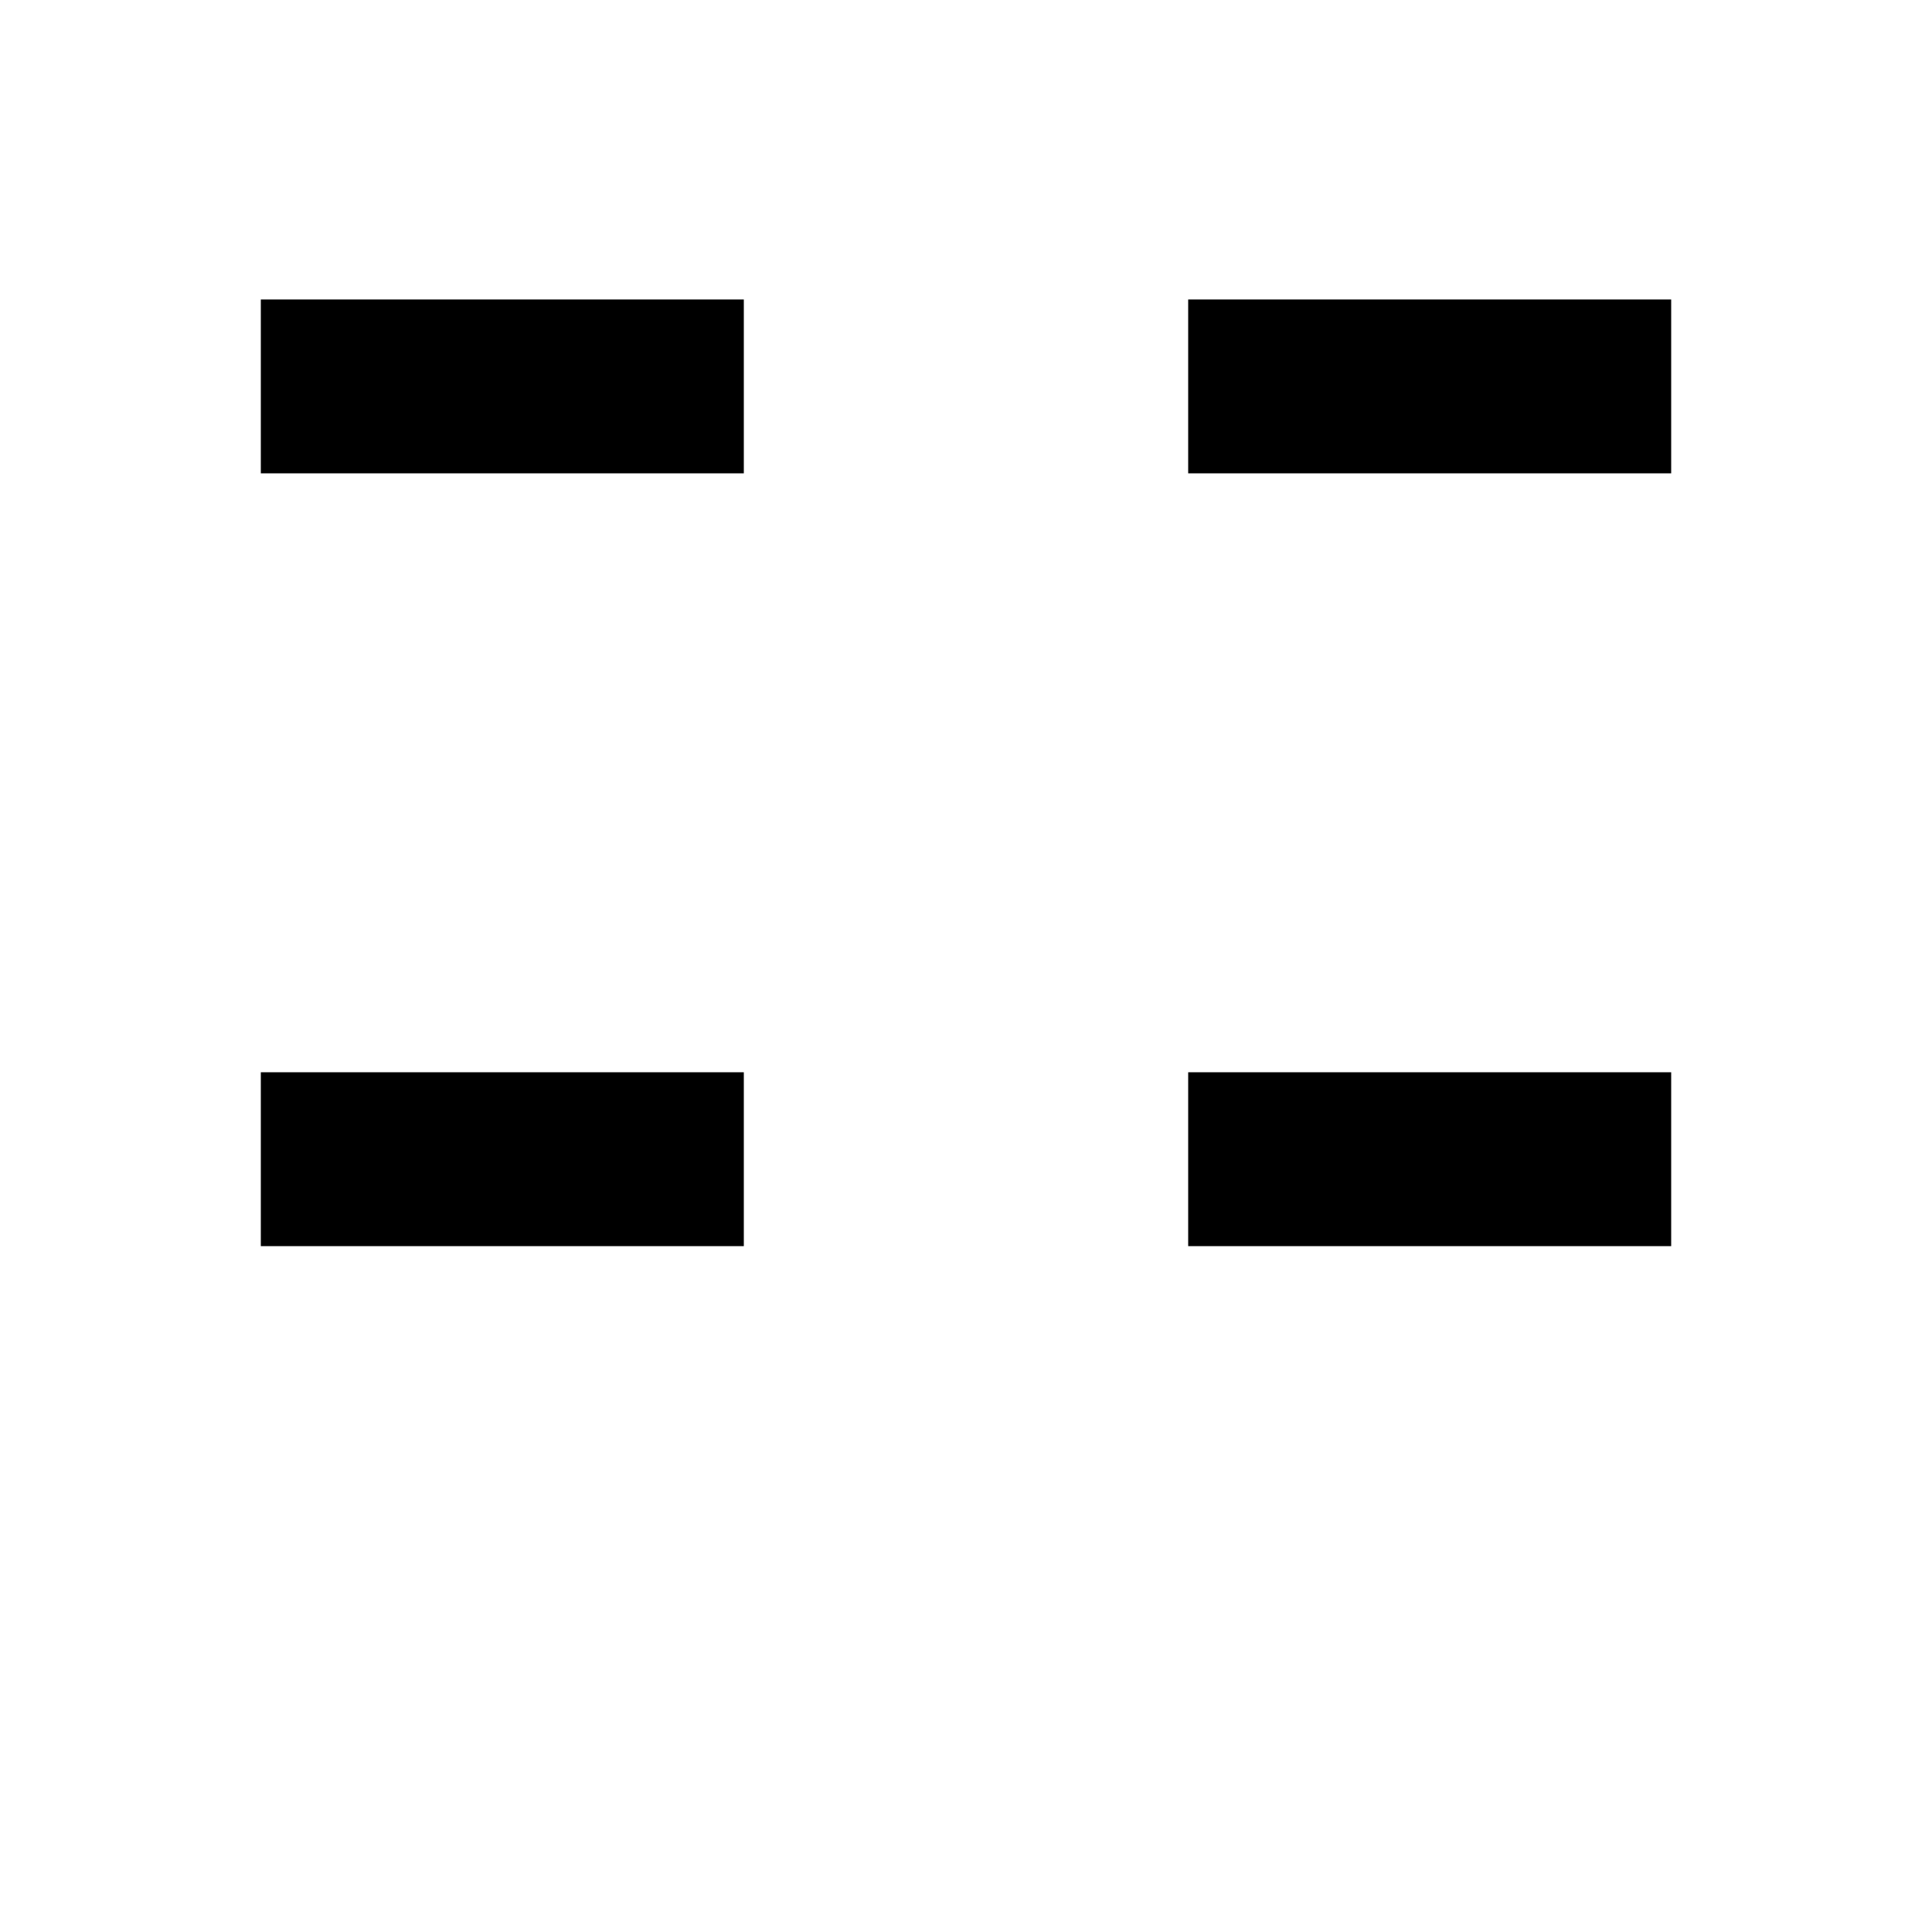
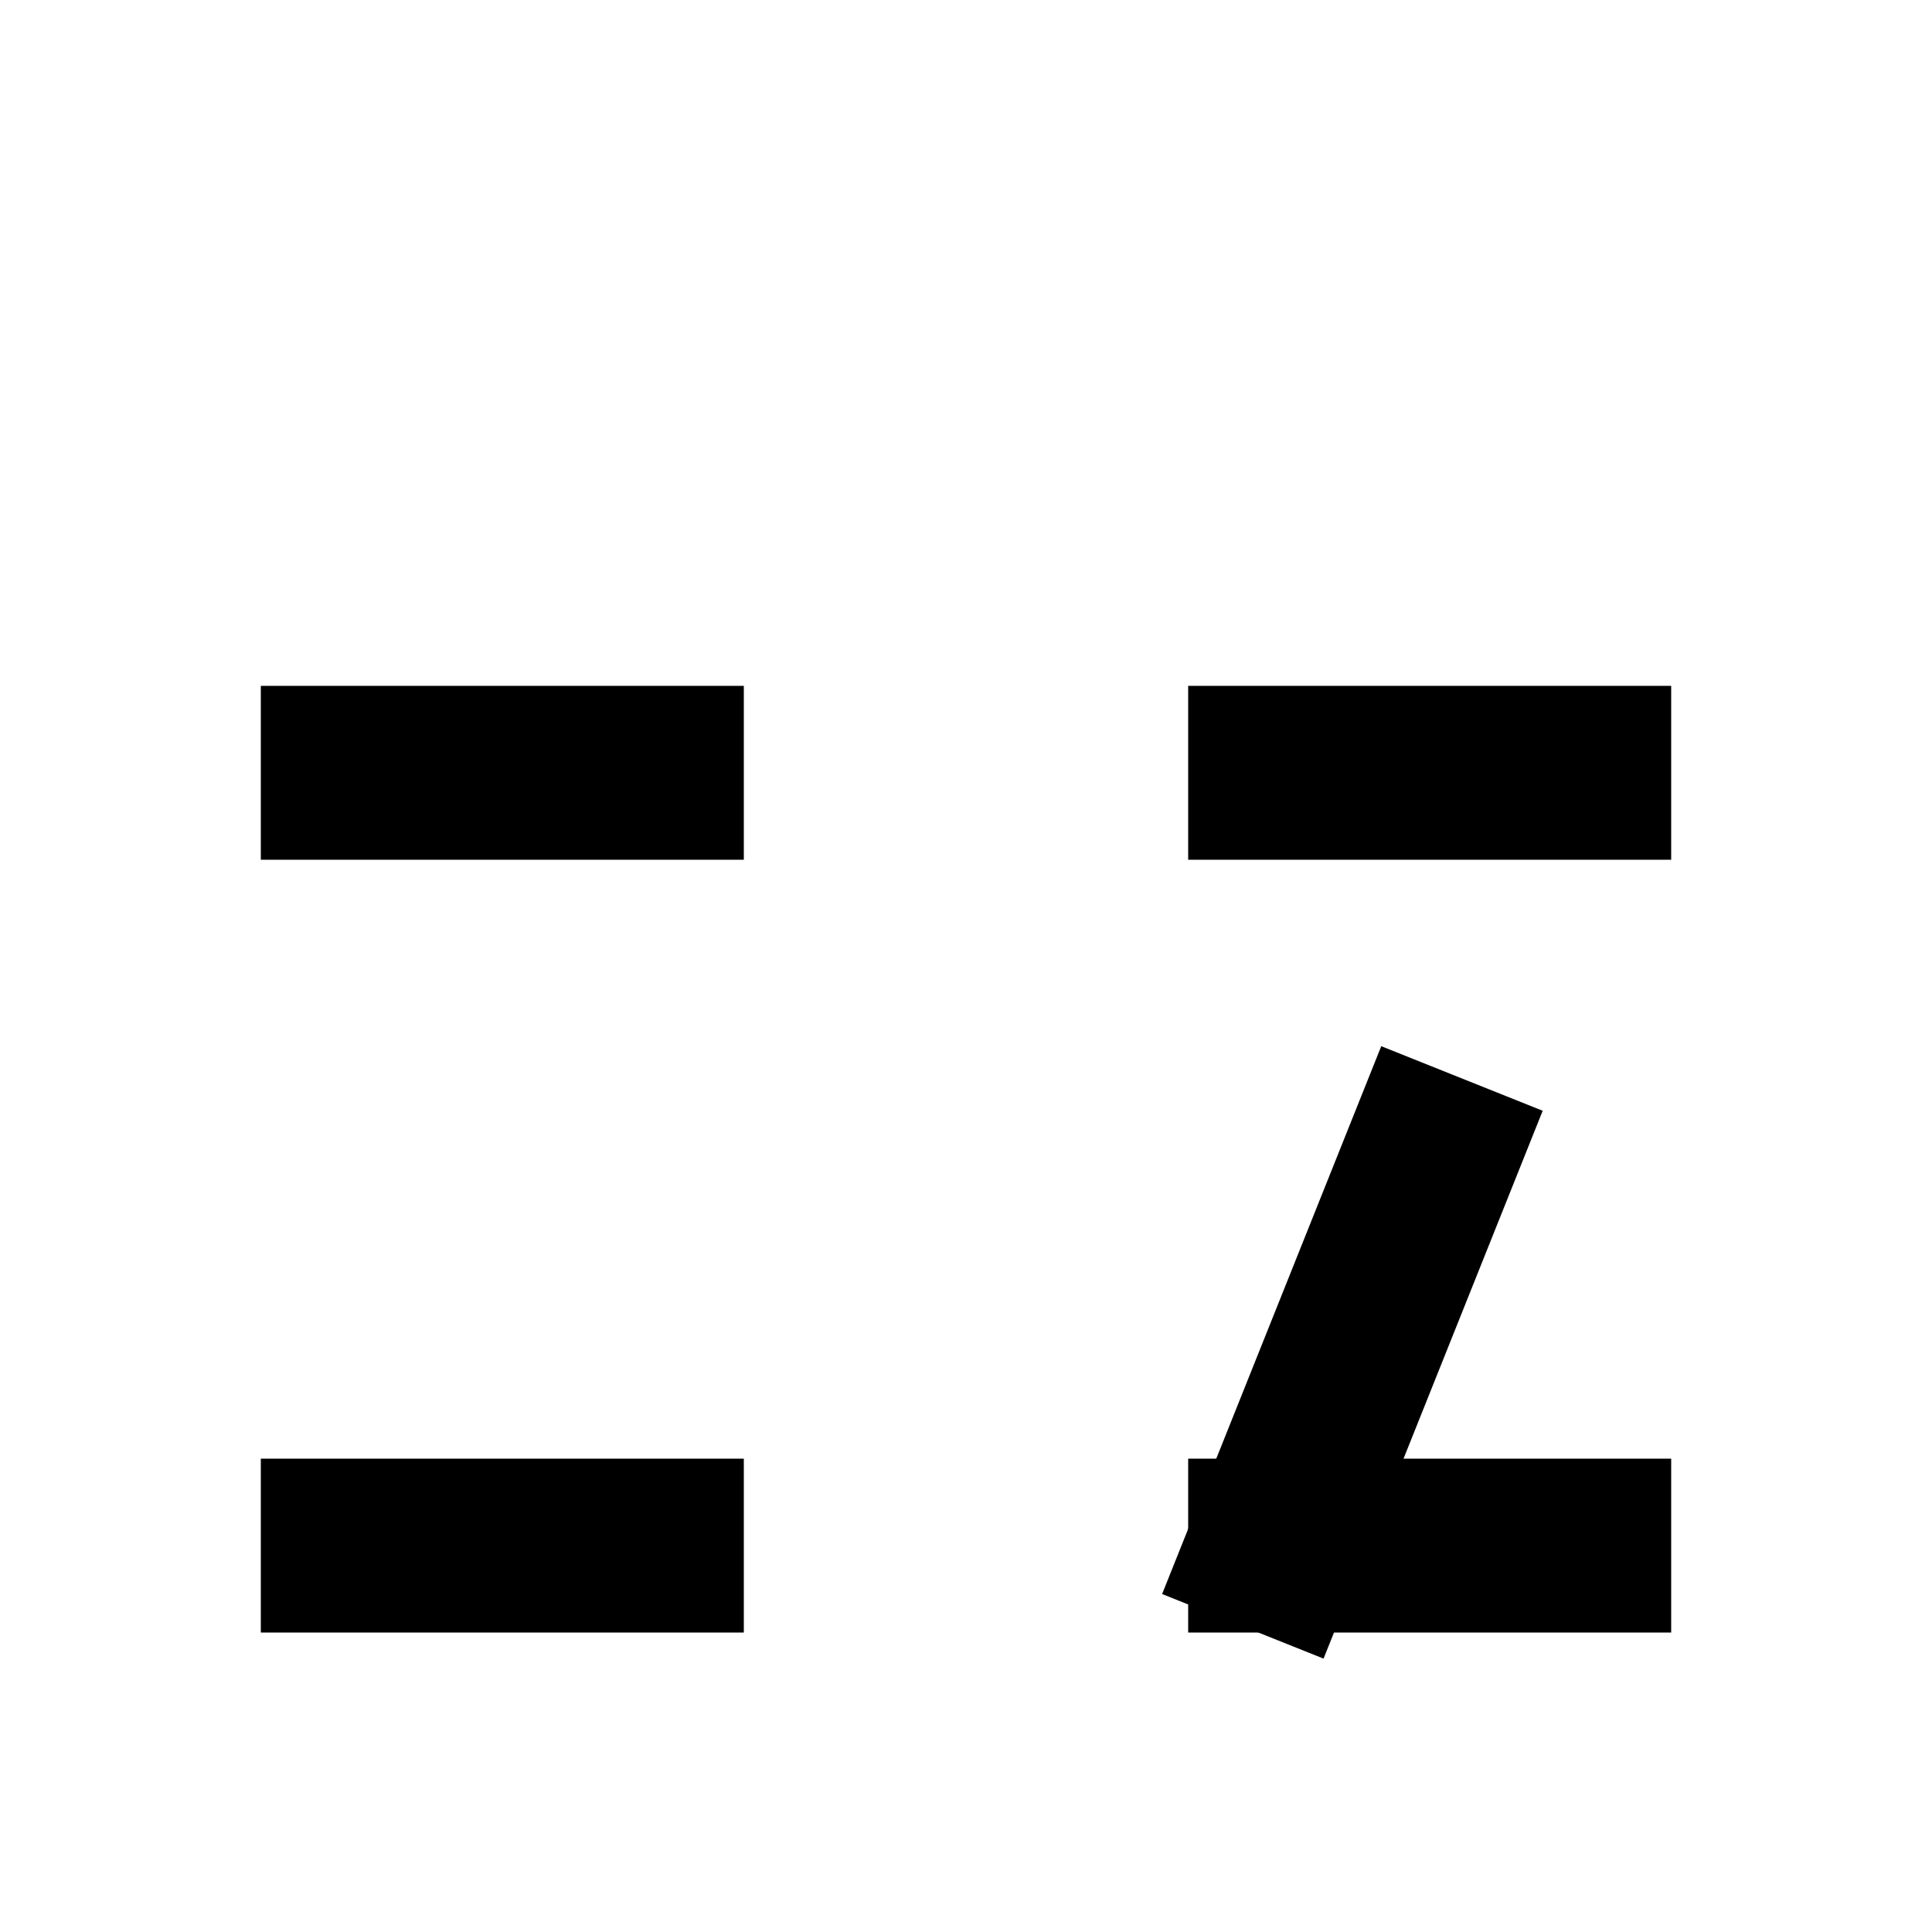
<svg xmlns="http://www.w3.org/2000/svg" viewBox="0 0 100 100" fill="none" stroke="currentColor" stroke-width="9" stroke-linecap="square" stroke-linejoin="miter">
-   <path d="M 18 60 L 34 60" />
-   <path d="M 18 20 L 34 20" />
-   <path d="M 66 20 L 82 20" />
-   <path d="M 66 60 L 82 60" />
+   <path d="M 18 80 L 34 80" />
+   <path d="M 18 40 L 34 40" />
+   <path d="M 66 40 L 82 40" />
+   <path d="M 66 80 L 82 80" />
+   <path d="M 66 80 L 74 60" />
</svg>
